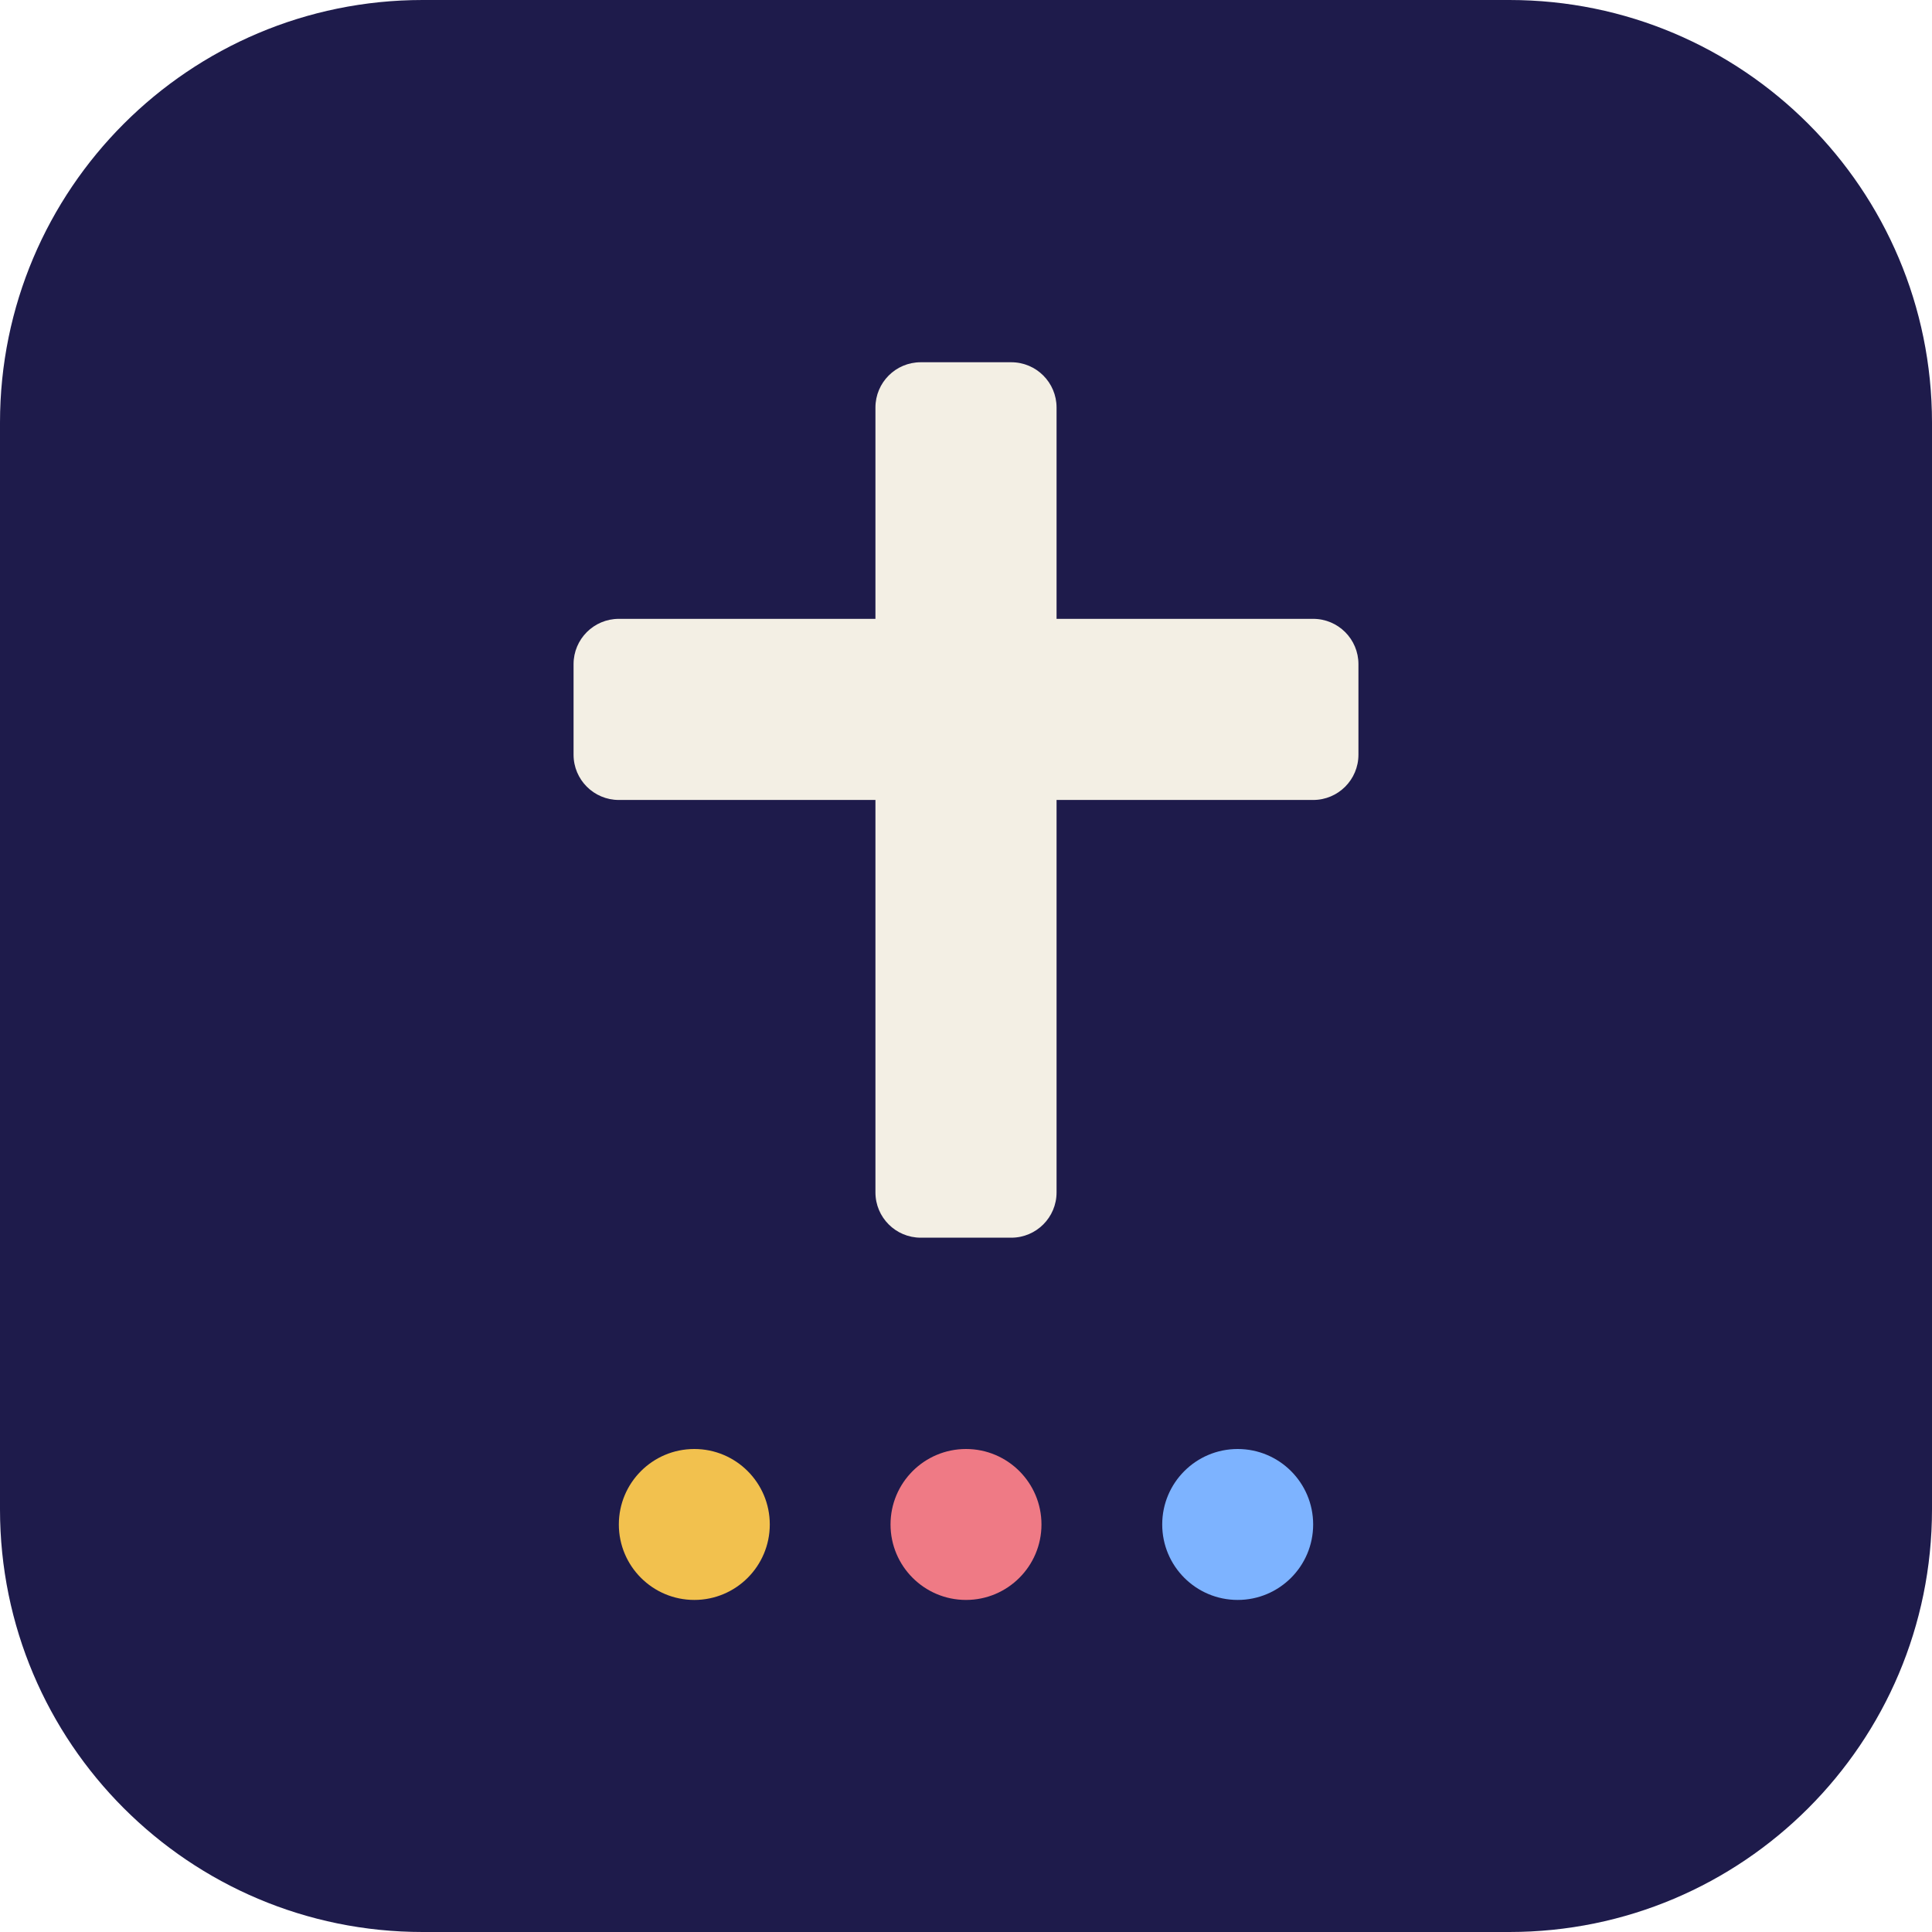
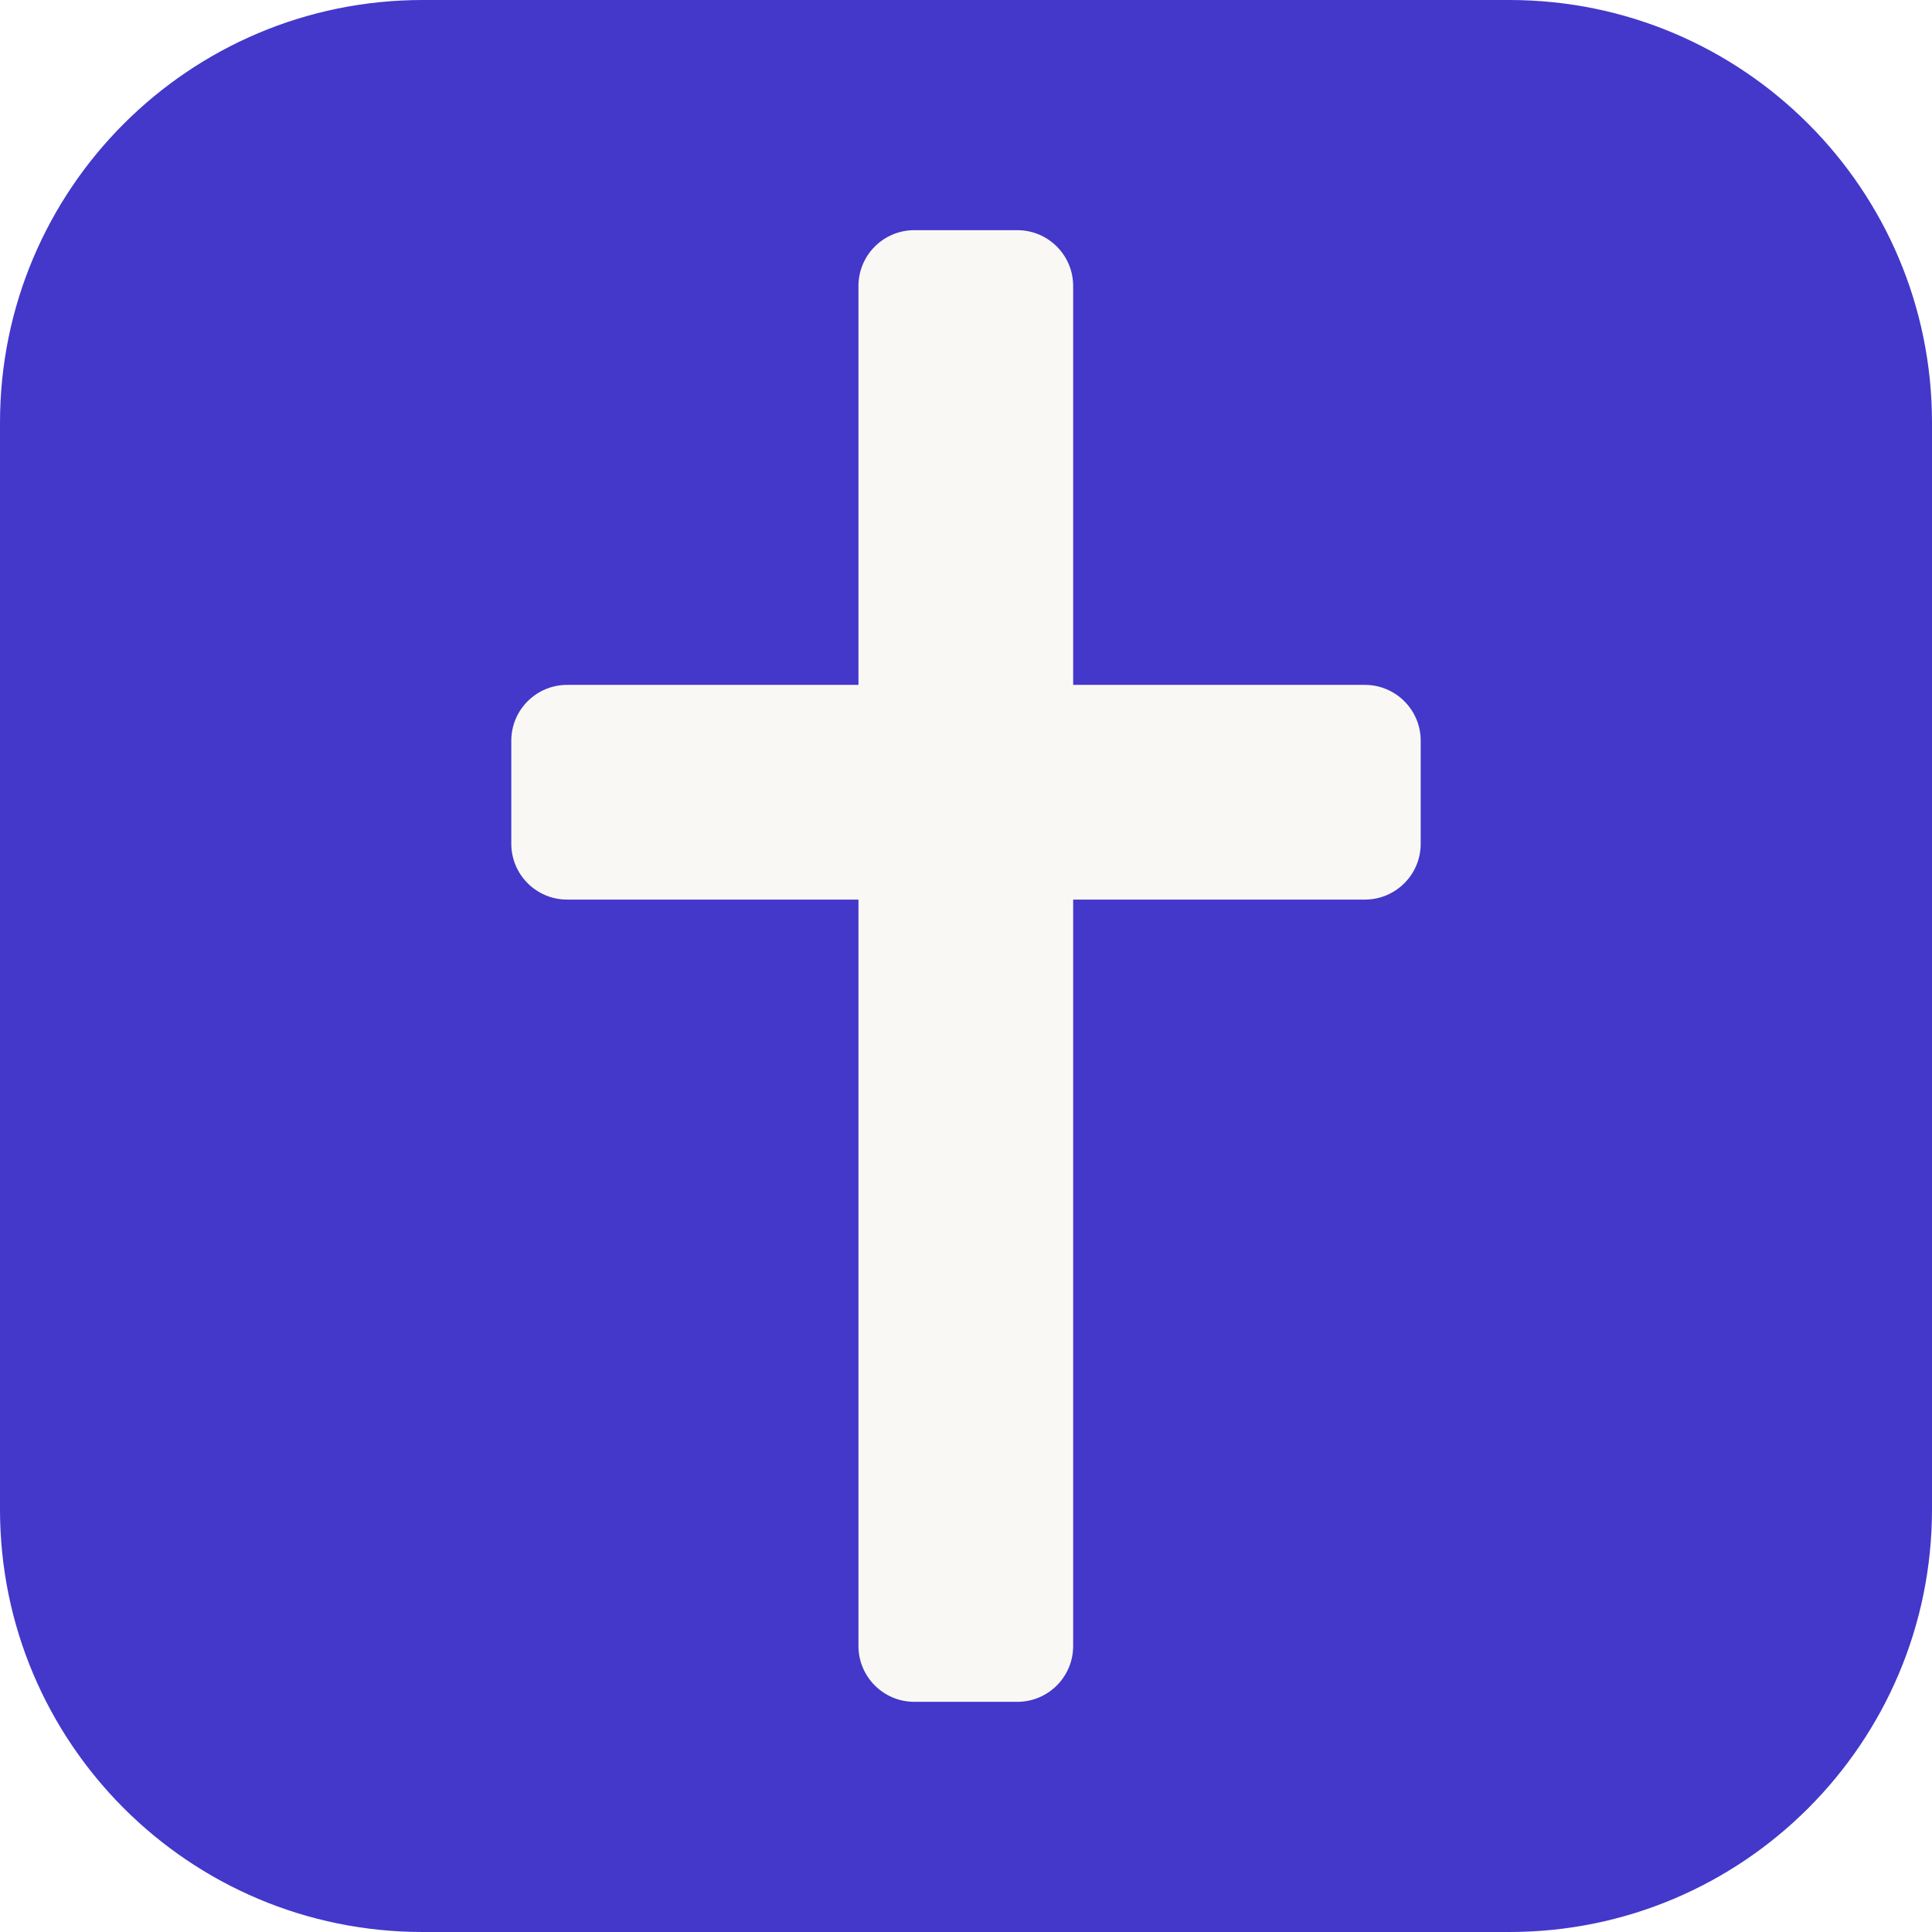
- <svg xmlns="http://www.w3.org/2000/svg" viewBox="0 0 512 512">
-   <rect width="512" height="512" rx="112" fill="#1e1b4b" />
-   <g fill="#f3efe4">
-     <rect x="232" y="96" width="48" height="232" rx="12" />
-     <rect x="152" y="164" width="208" height="48" rx="12" />
+ <svg xmlns="http://www.w3.org/2000/svg" viewBox="0 0 512 512" role="img" aria-label="Bible">
+   <rect width="512" height="512" rx="112" fill="#4338CA" />
+   <g fill="#FAF8F4">
+     <rect x="227.5" y="61" width="56.9" height="390" rx="14.8" />
+     <rect x="135.5" y="181.5" width="241" height="56.9" rx="14.8" />
  </g>
-   <circle cx="184" cy="404" r="20" fill="#f2c14e" />
-   <circle cx="256" cy="404" r="20" fill="#ef7a85" />
-   <circle cx="328" cy="404" r="20" fill="#7db3ff" />
</svg>
